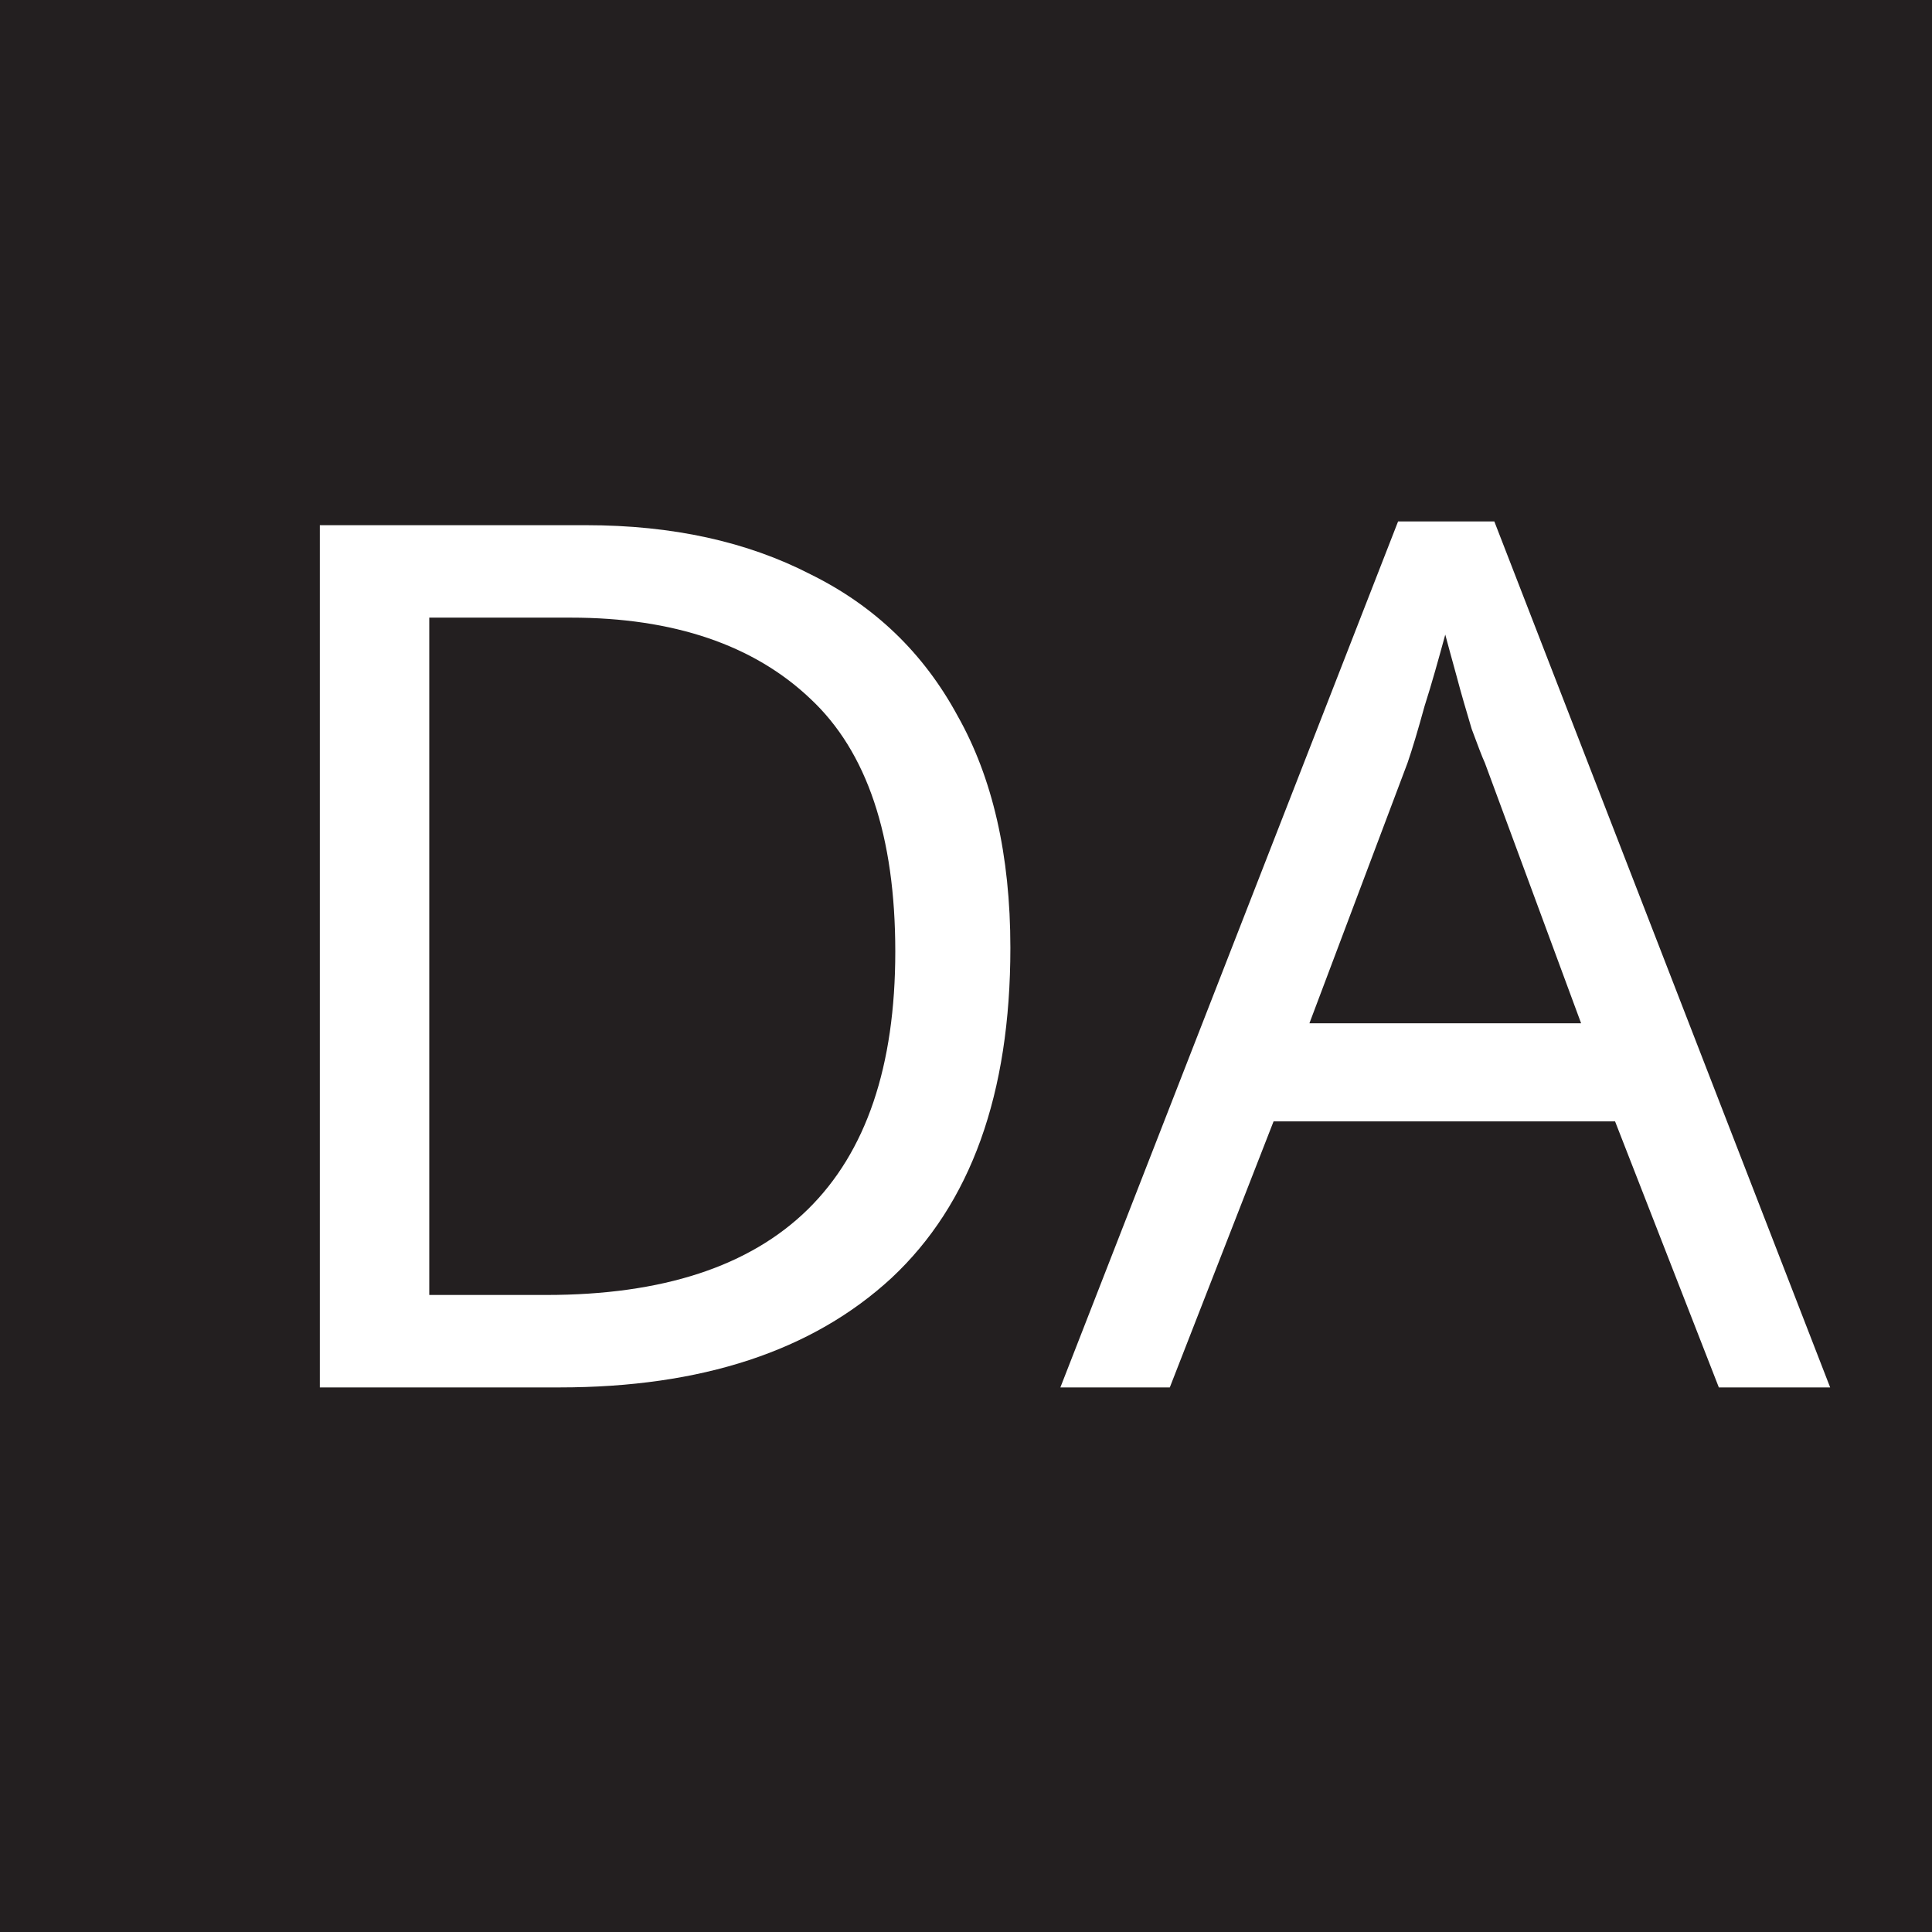
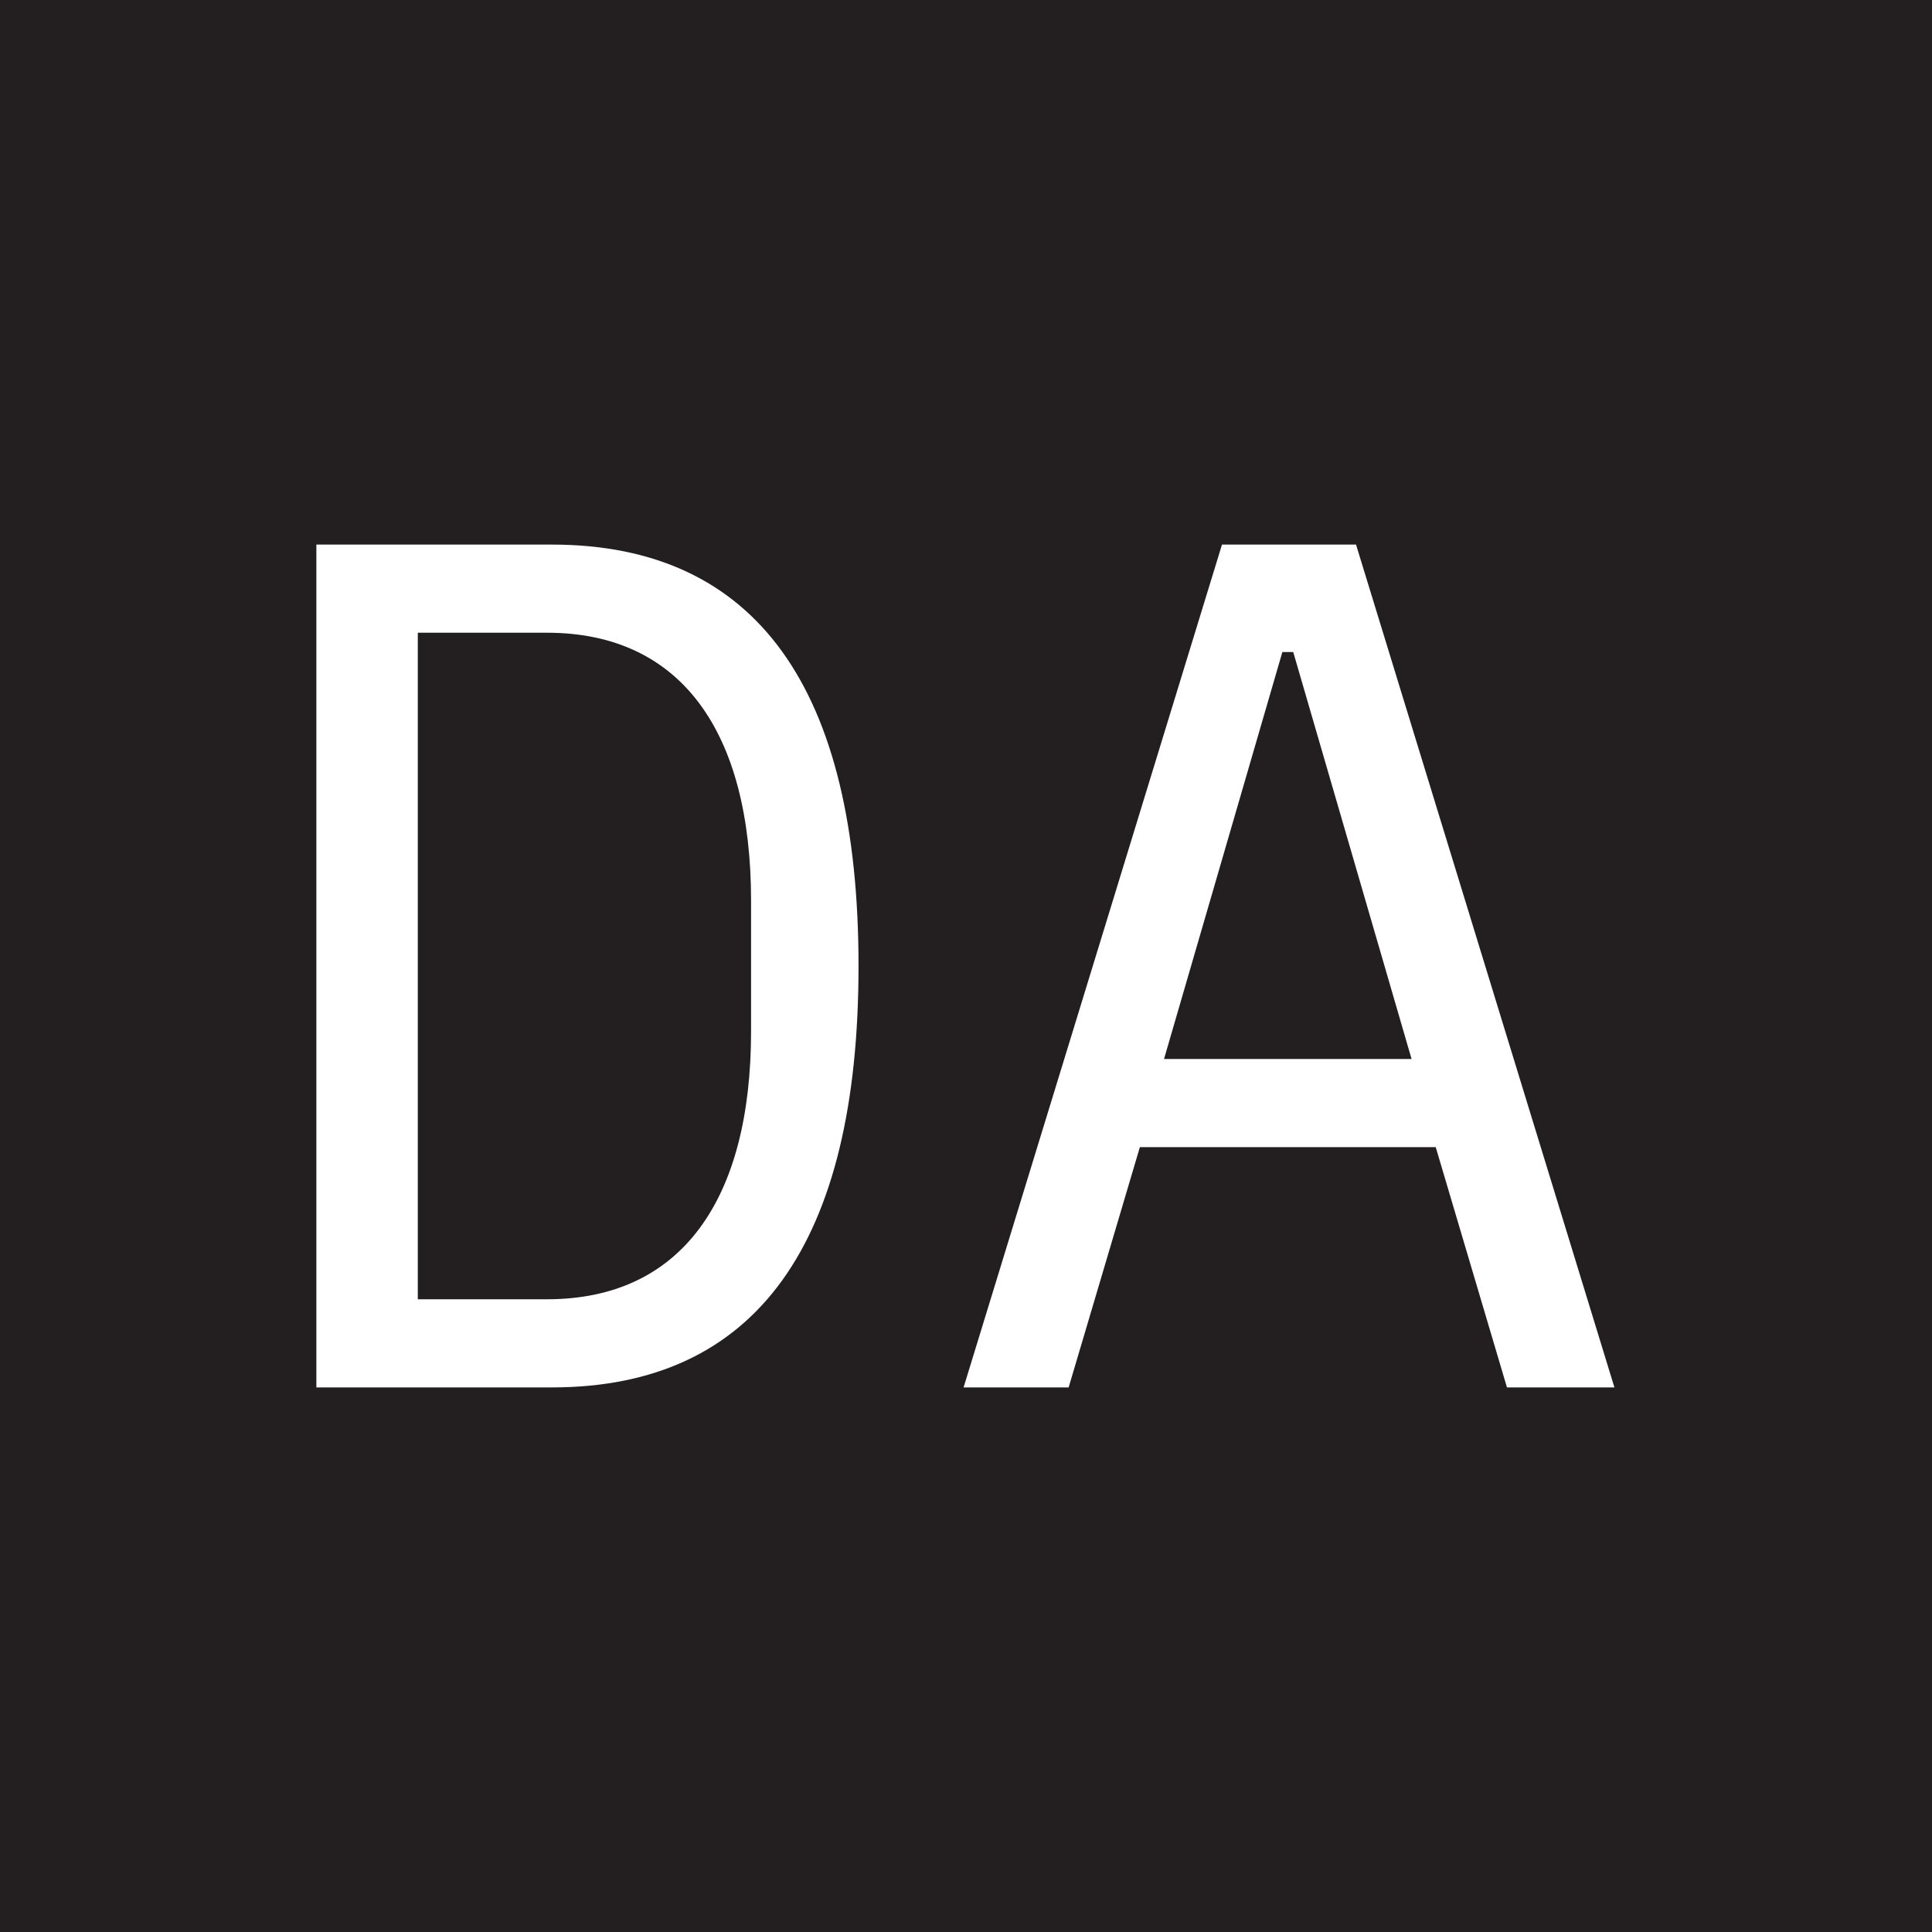
<svg xmlns="http://www.w3.org/2000/svg" id="Layer_2" data-name="Layer 2" viewBox="0 0 16 16">
  <defs>
    <style>
      .cls-1 {
        fill: #fff;
-         font-family: IBMPlexMono, 'IBM Plex Mono';
-         font-size: 10px;
      }

      .cls-2 {
        fill: #231f20;
      }
    </style>
  </defs>
  <g id="Layer_1-2" data-name="Layer 1">
    <rect class="cls-2" width="16" height="16" />
-     <text class="cls-1" transform="translate(1.68 11.49)">
-       <tspan x="0" y="0">DA</tspan>
-     </text>
+     <g>
+       <path class="cls-1" d="M2.62,4.51h1.95c1.7,0,2.54,1.2,2.54,3.49s-.84,3.49-2.54,3.49h-1.95V4.51Zm1.91,6.25c1.11,0,1.69-.82,1.69-2.22v-1.08c0-1.4-.58-2.22-1.69-2.22h-1.07v5.52h1.07Z" />
+       <path class="cls-1" d="M12.48,11.49l-.59-1.99h-2.45l-.59,1.99h-.87l2.14-6.98h1.11l2.14,6.98h-.89Zm-1.77-6.09h-.09l-.98,3.37h2.05l-.98-3.37Z" />
+     </g>
  </g>
</svg>
